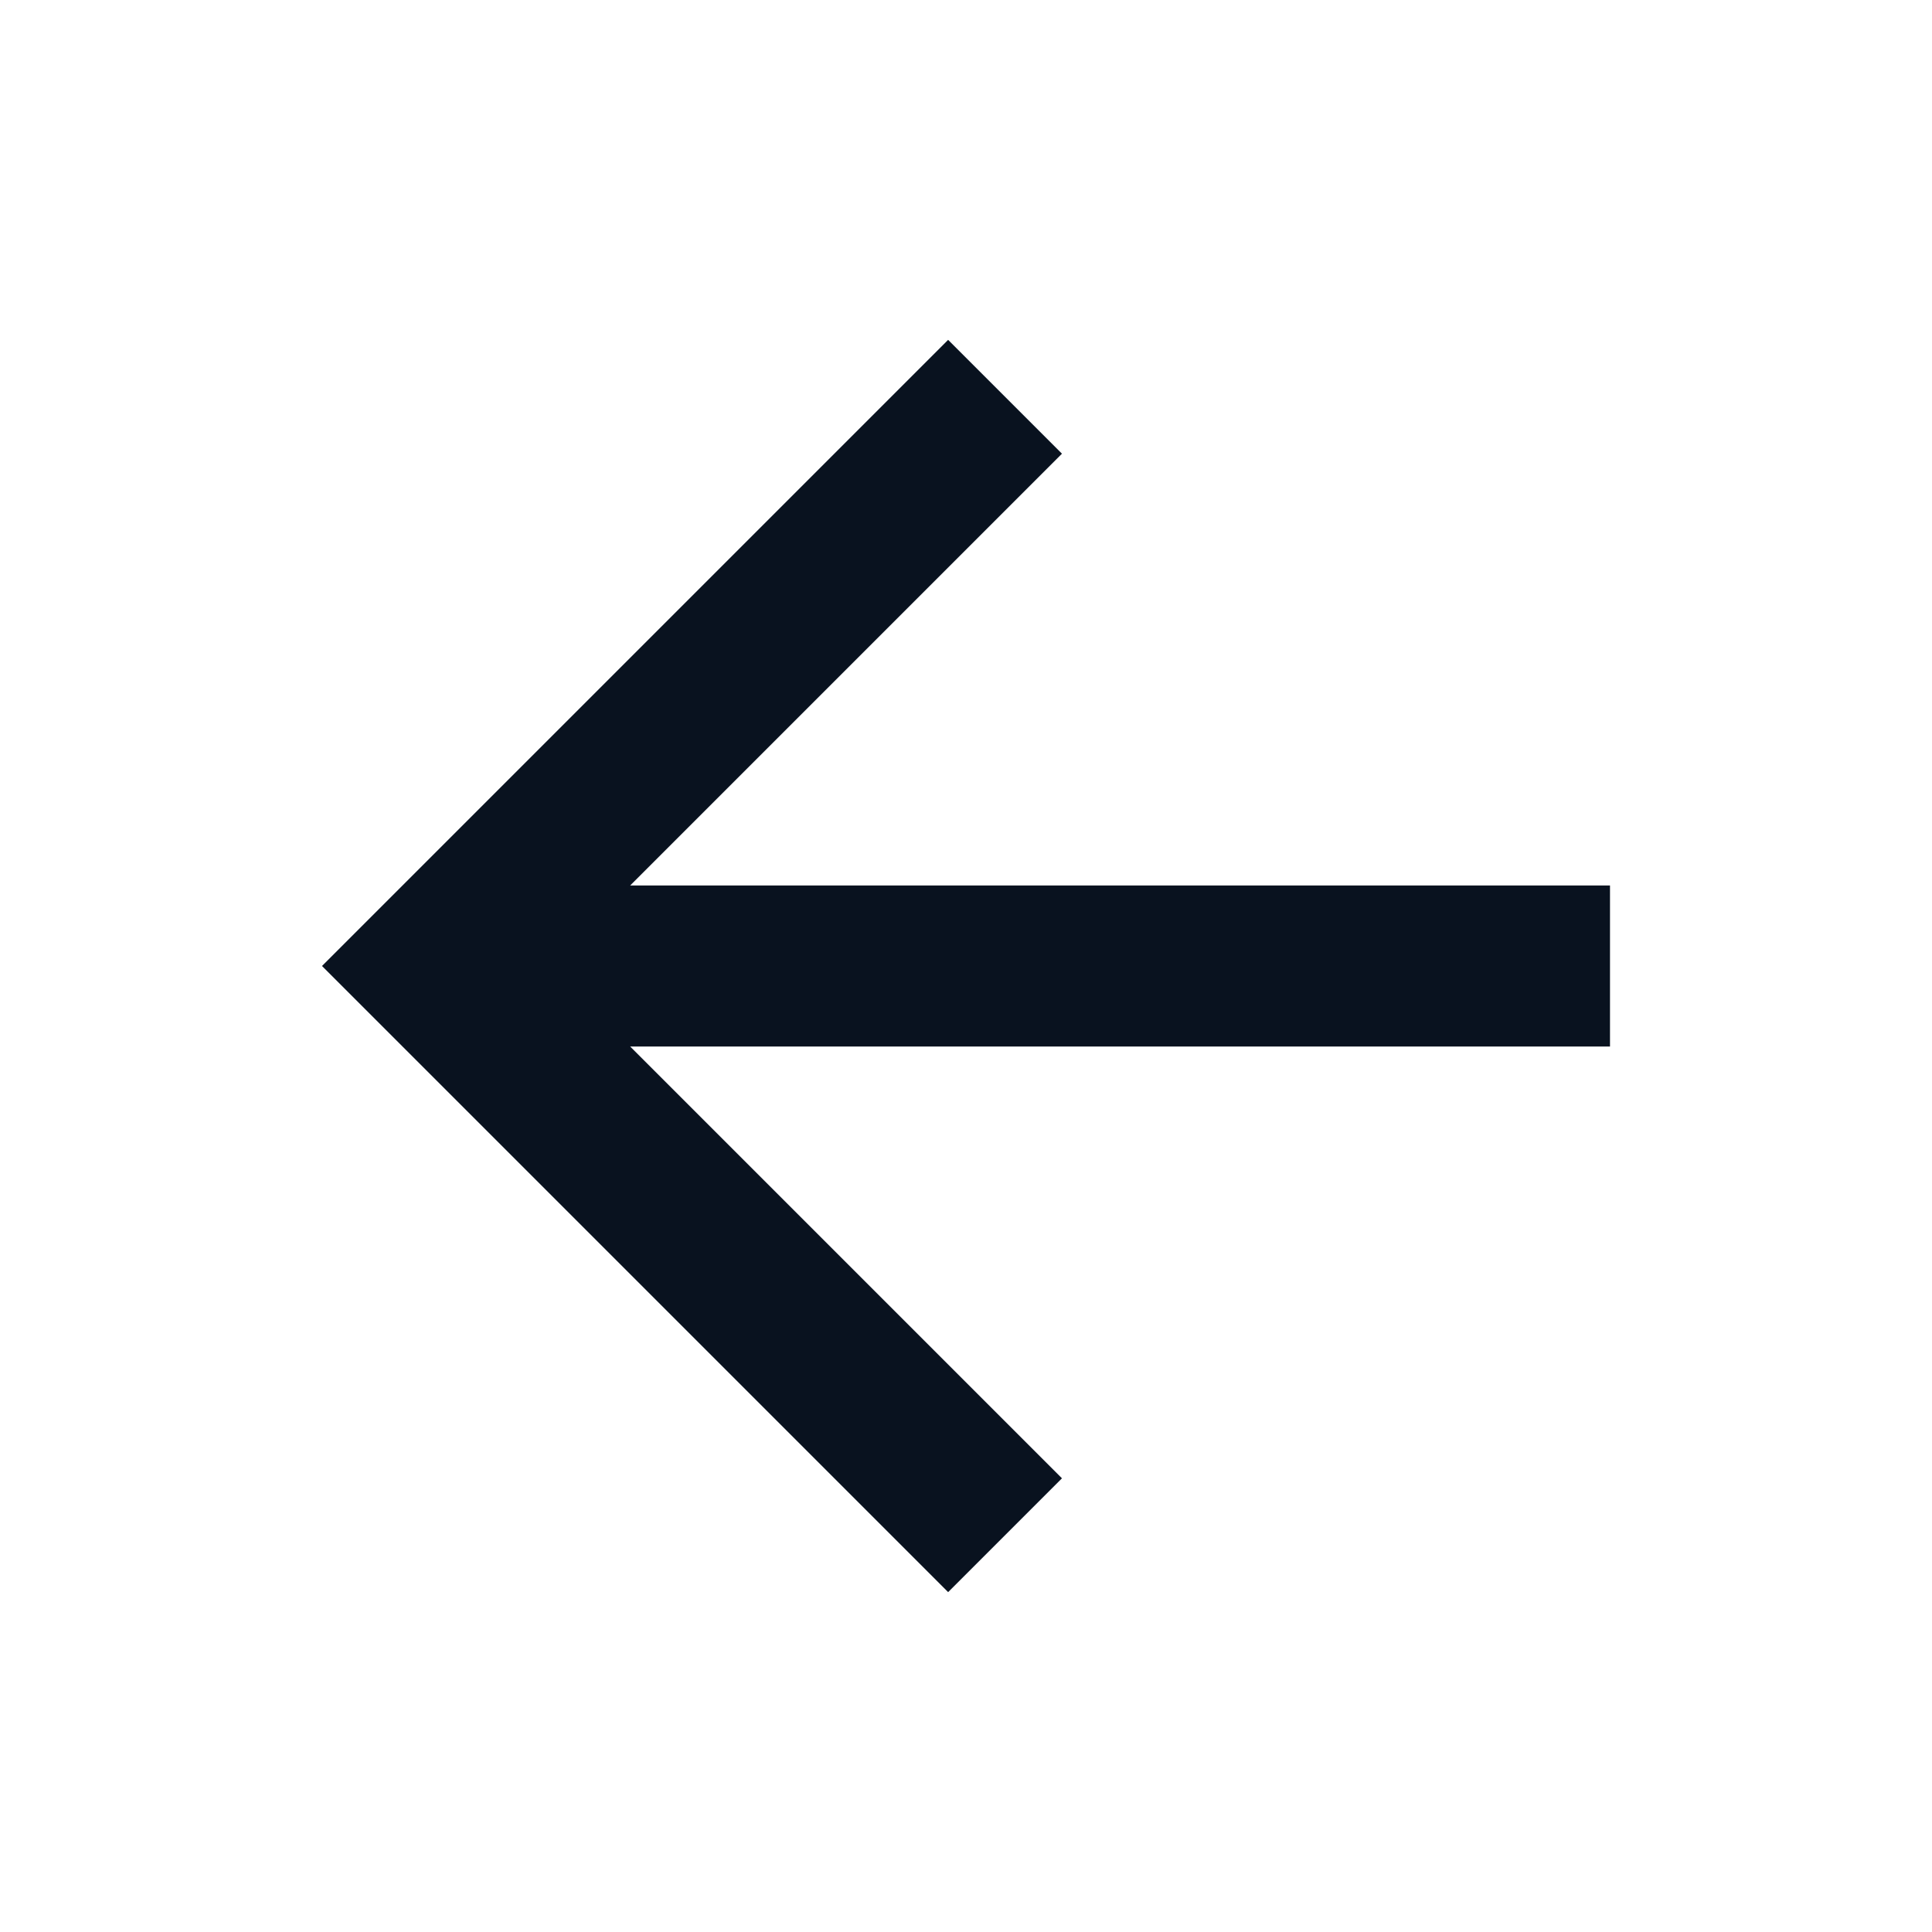
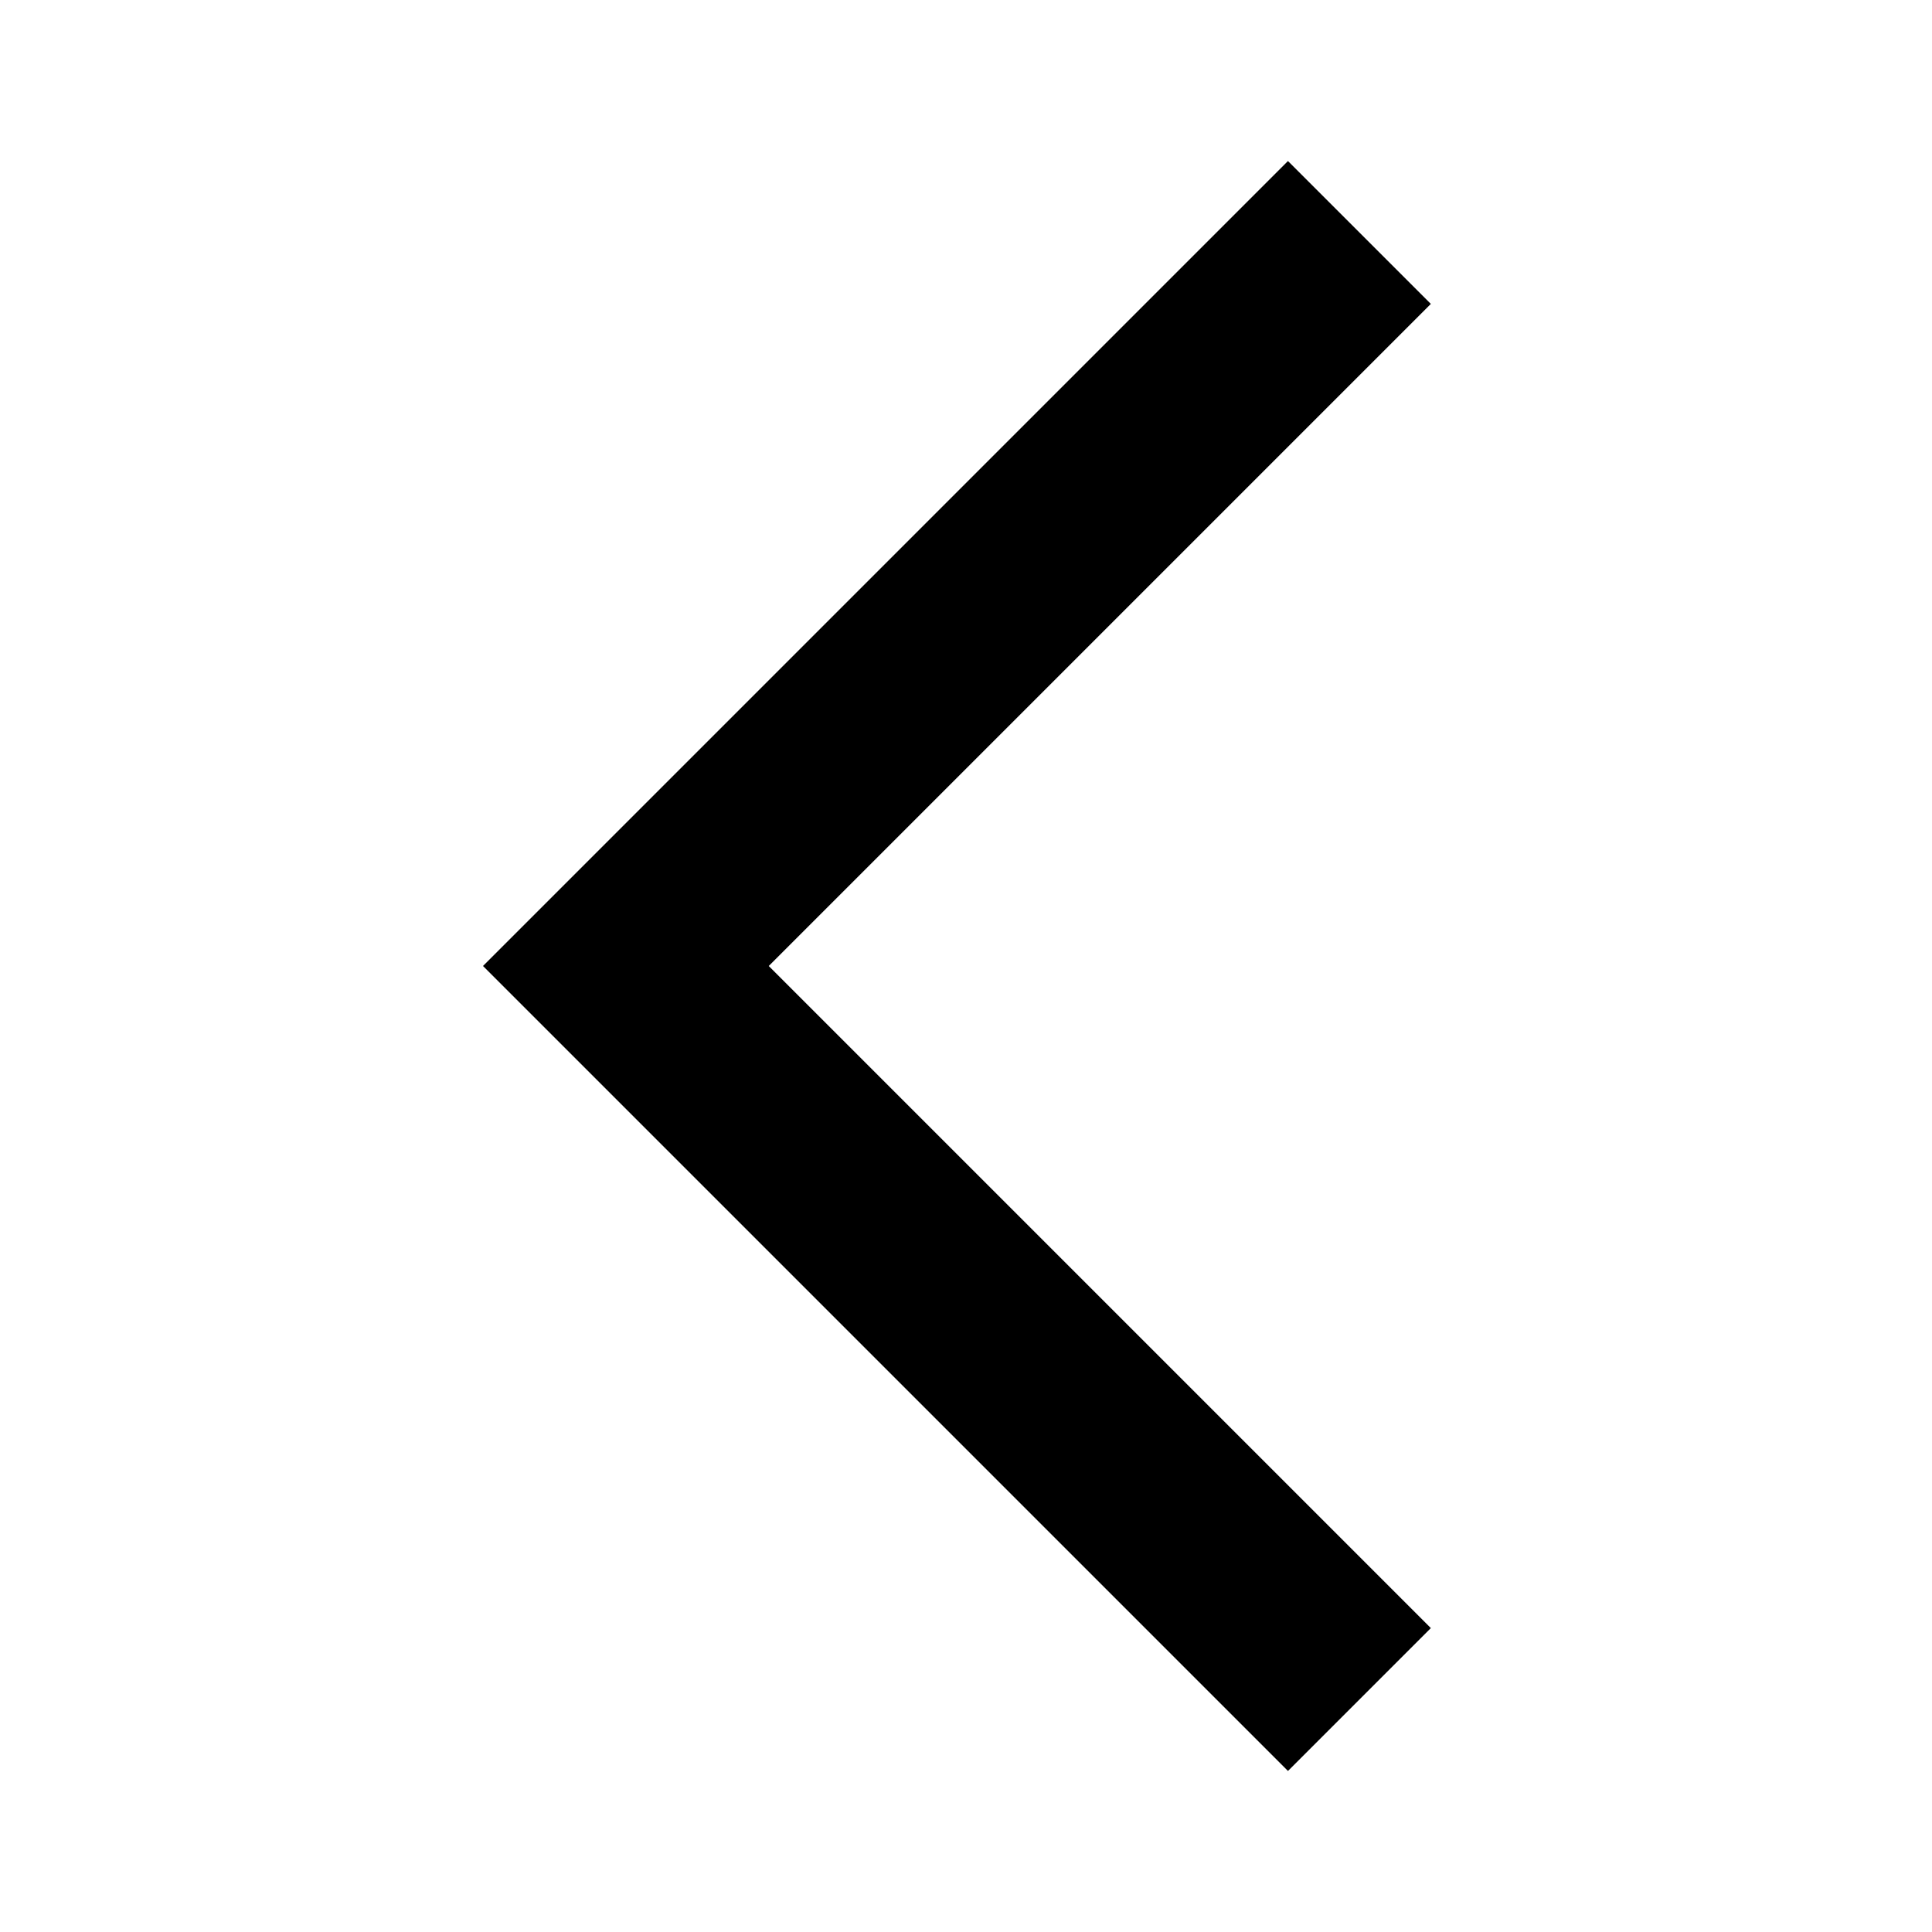
- <svg xmlns="http://www.w3.org/2000/svg" width="24" height="24" viewBox="0 0 24 24" fill="none">
-   <path d="M7.828 11H20V13H7.828L13.192 18.364L11.778 19.778L4 12L11.778 4.222L13.192 5.636L7.828 11Z" fill="#09121F" />
+ <svg xmlns="http://www.w3.org/2000/svg" width="20" height="20" viewBox="0 0 20 20" fill="none">
+   <mask id="mask0_74_312" style="mask-type:alpha" maskUnits="userSpaceOnUse" x="0" y="0" width="20" height="20">
+     <rect width="20" height="20" fill="#D9D9D9" />
+   </mask>
+   <g mask="url(#mask0_74_312)">
+     <path d="M13.333 18.333L5 10L13.333 1.667L14.812 3.146L7.958 10L14.812 16.854L13.333 18.333Z" fill="black" />
+   </g>
</svg>
